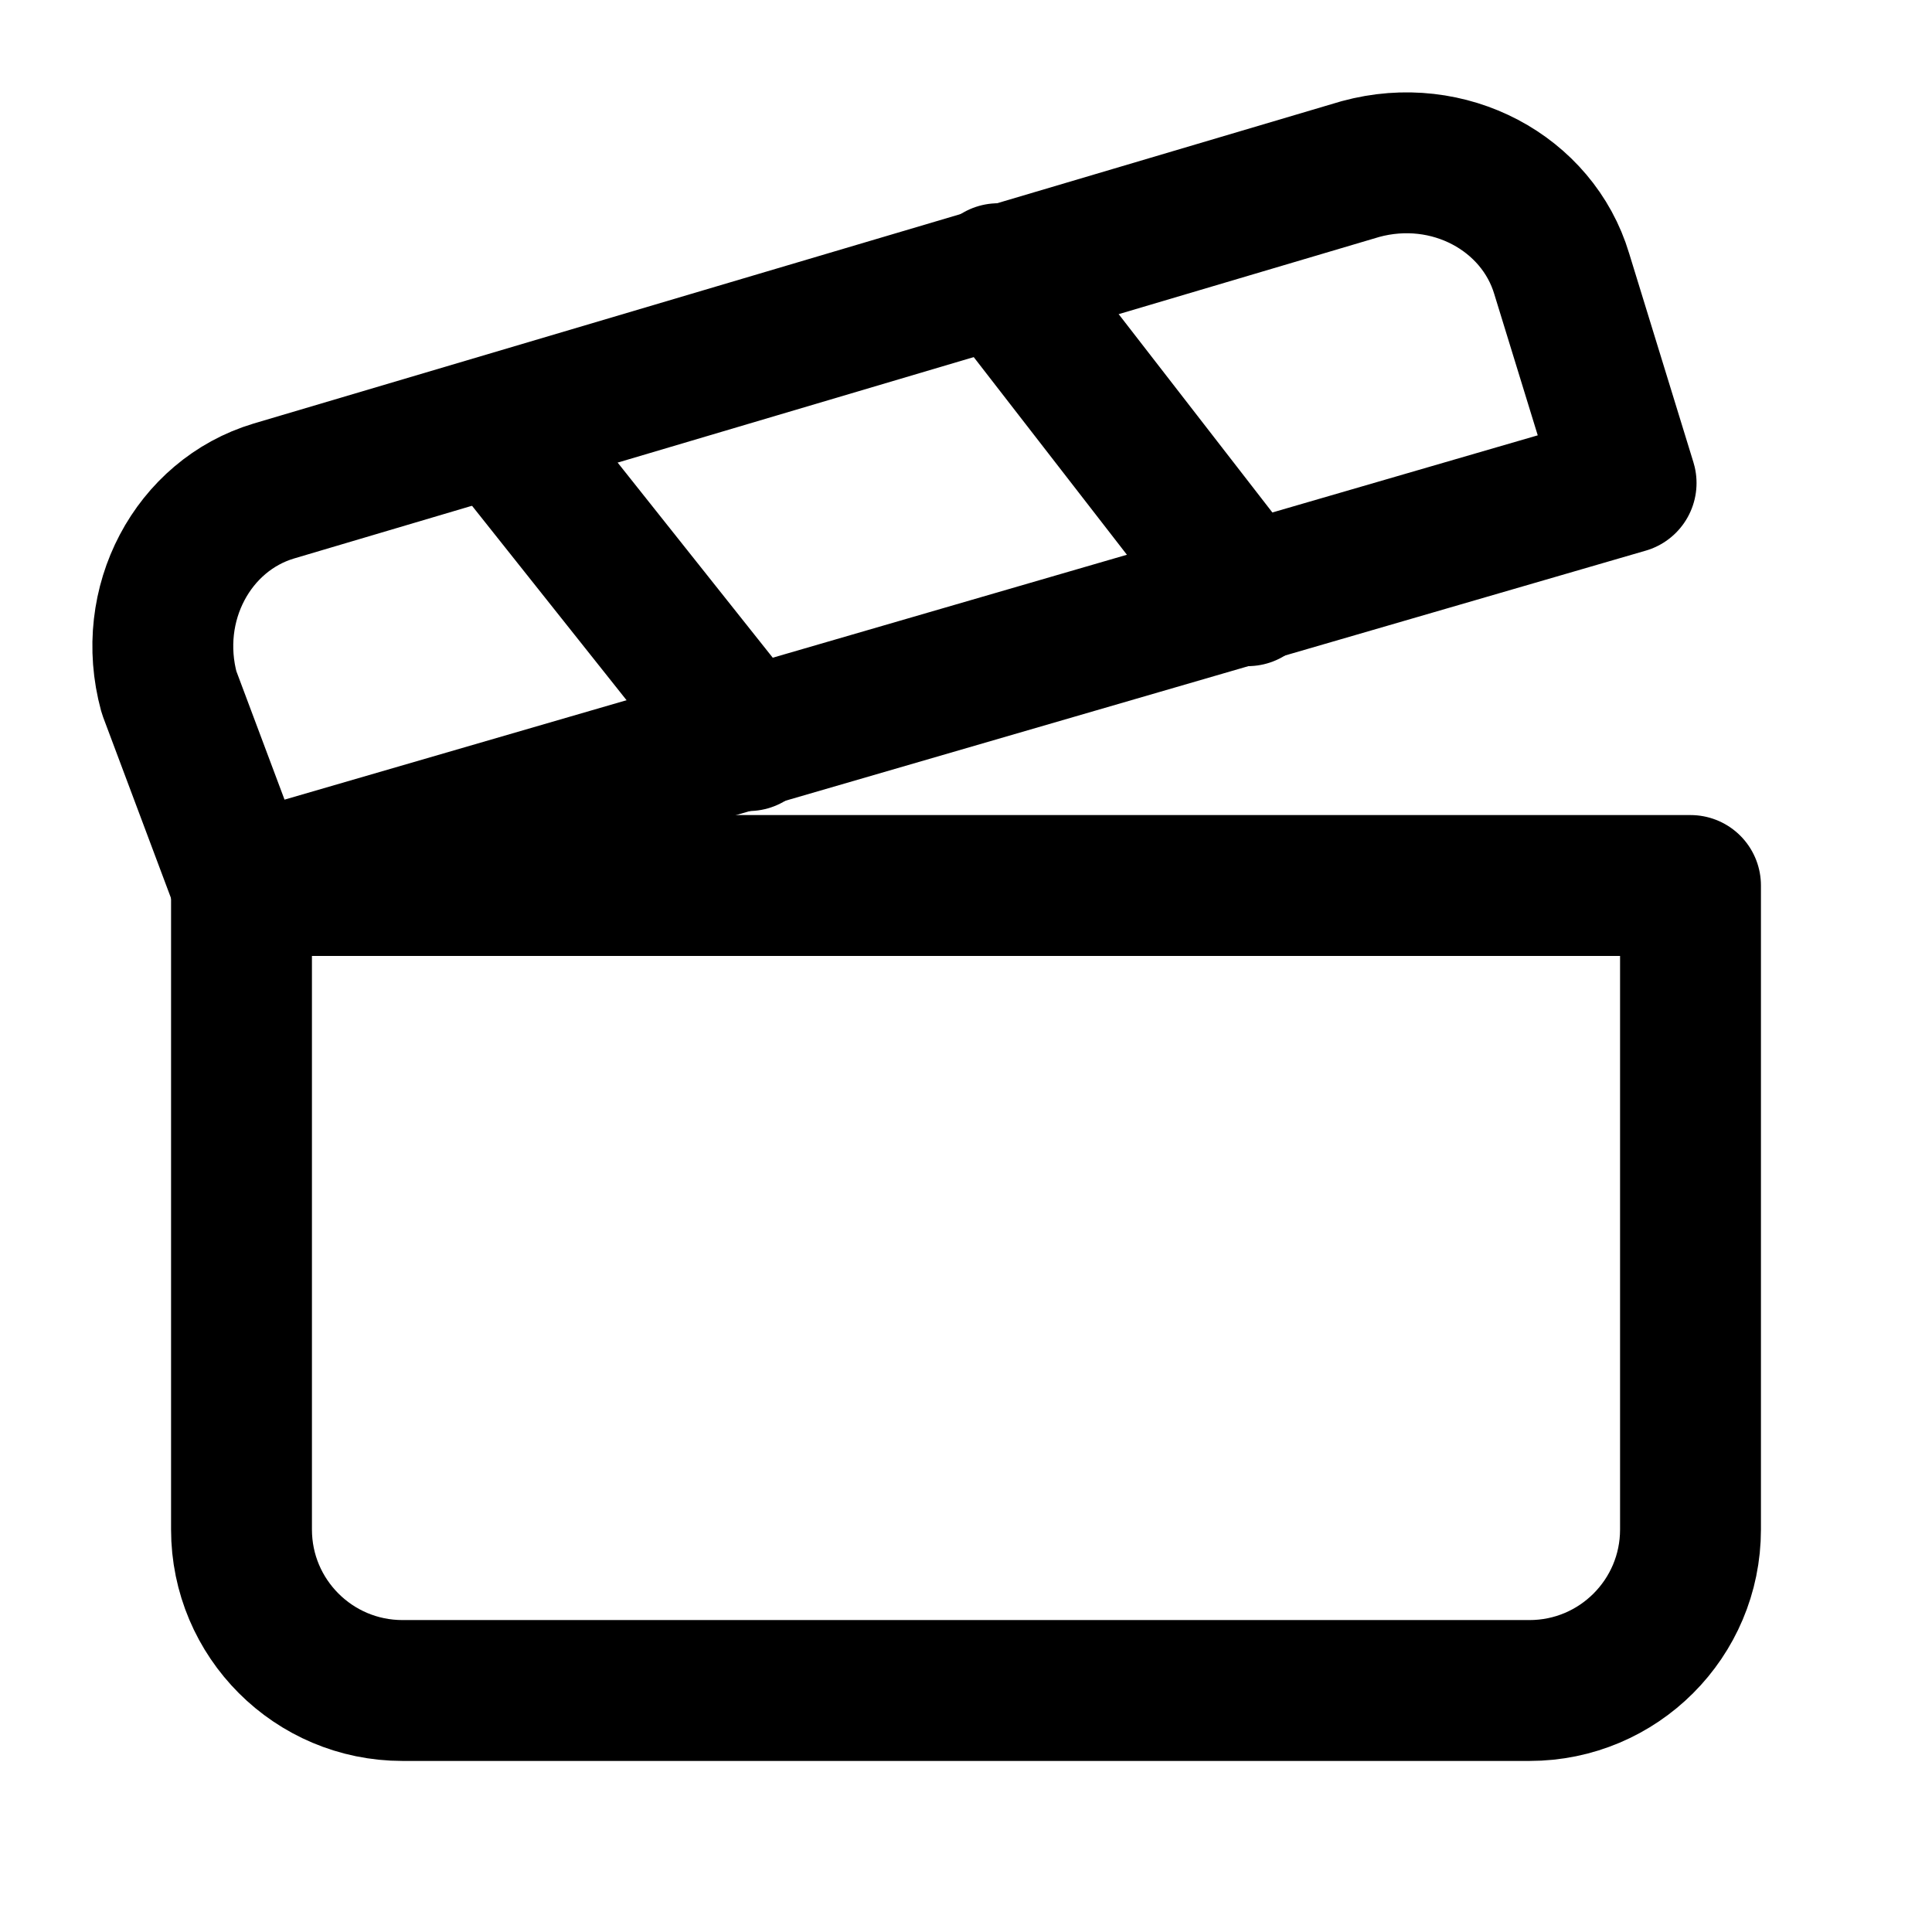
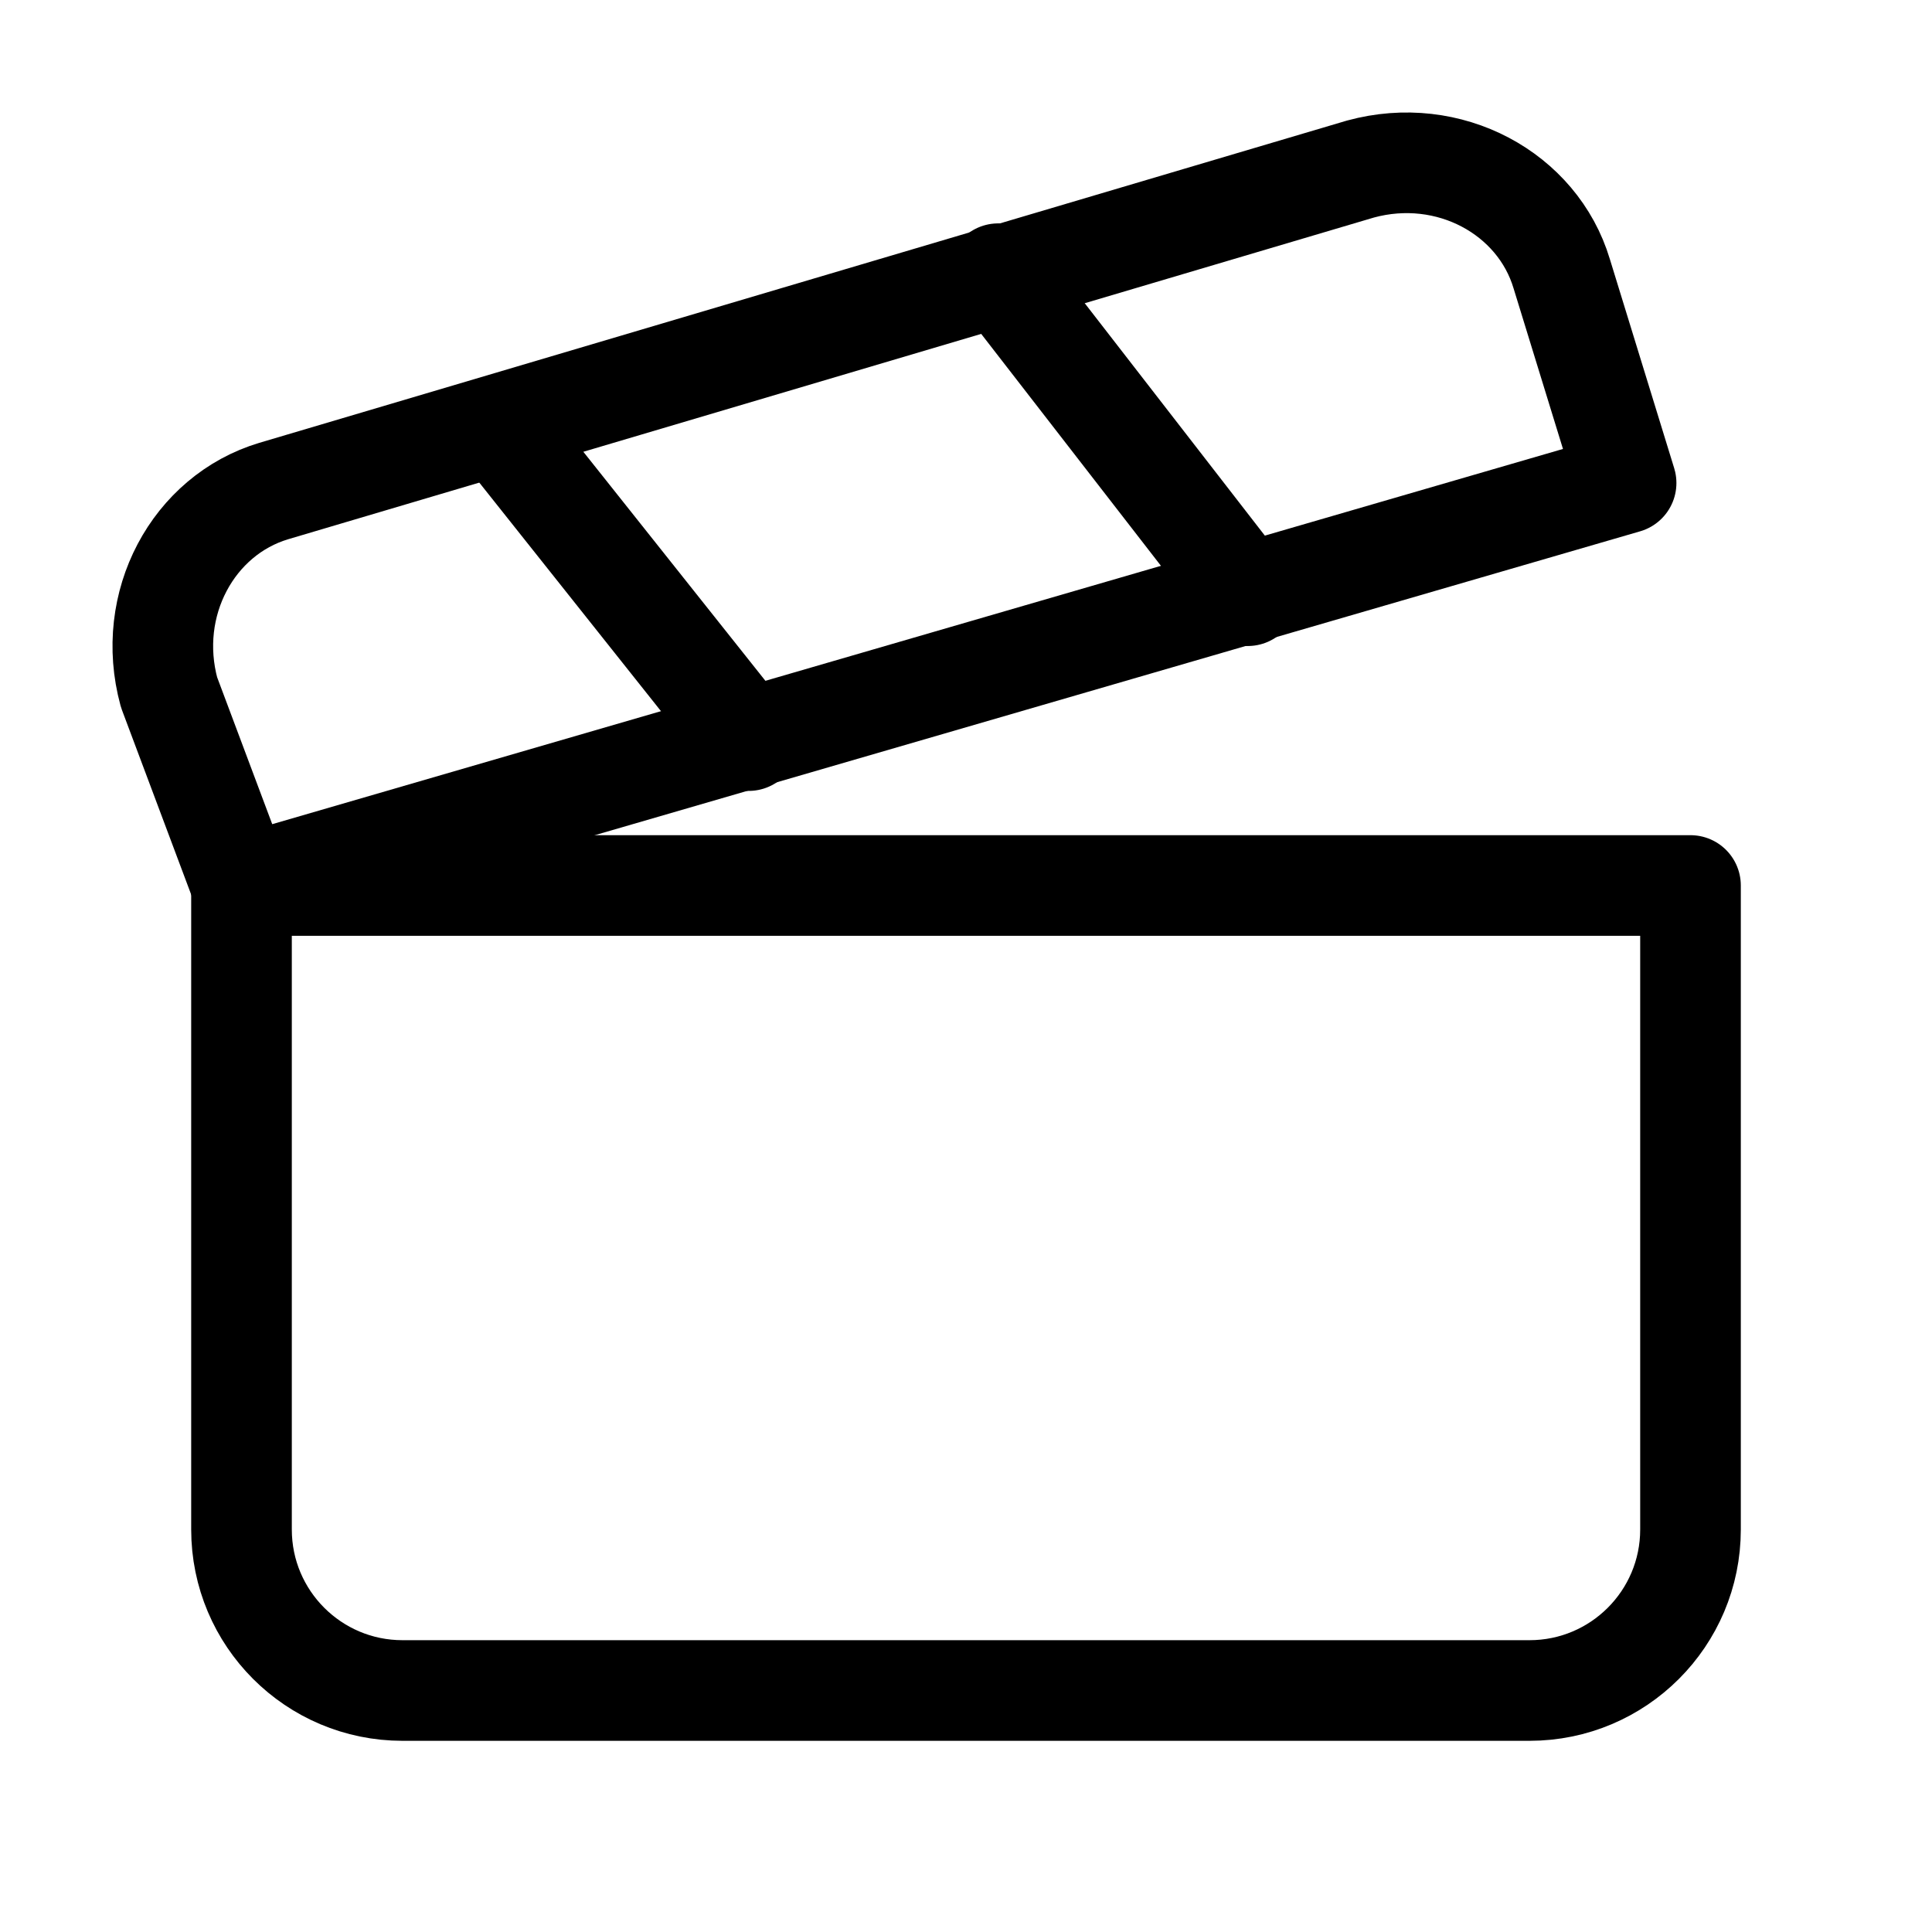
- <svg xmlns="http://www.w3.org/2000/svg" viewBox="0 0 24 24" fill="none" stroke="black" stroke-width="1.75" stroke-linecap="round" stroke-linejoin="round">
+ <svg xmlns="http://www.w3.org/2000/svg" viewBox="0 0 24 24" fill="none" stroke="black" stroke-width="1.25" stroke-linecap="round" stroke-linejoin="round">
  <path d="M20.2 6 3 11l-.9-2.4c-.3-1.1.3-2.2 1.3-2.5l13.5-4c1.1-.3 2.2.3 2.5 1.3Z" />
  <path d="m6.2 5.3 3.1 3.9" />
  <path d="m12.4 3.4 3.1 4" />
  <path d="M3 11h18v8a2 2 0 0 1-2 2H5a2 2 0 0 1-2-2Z" />
</svg>
